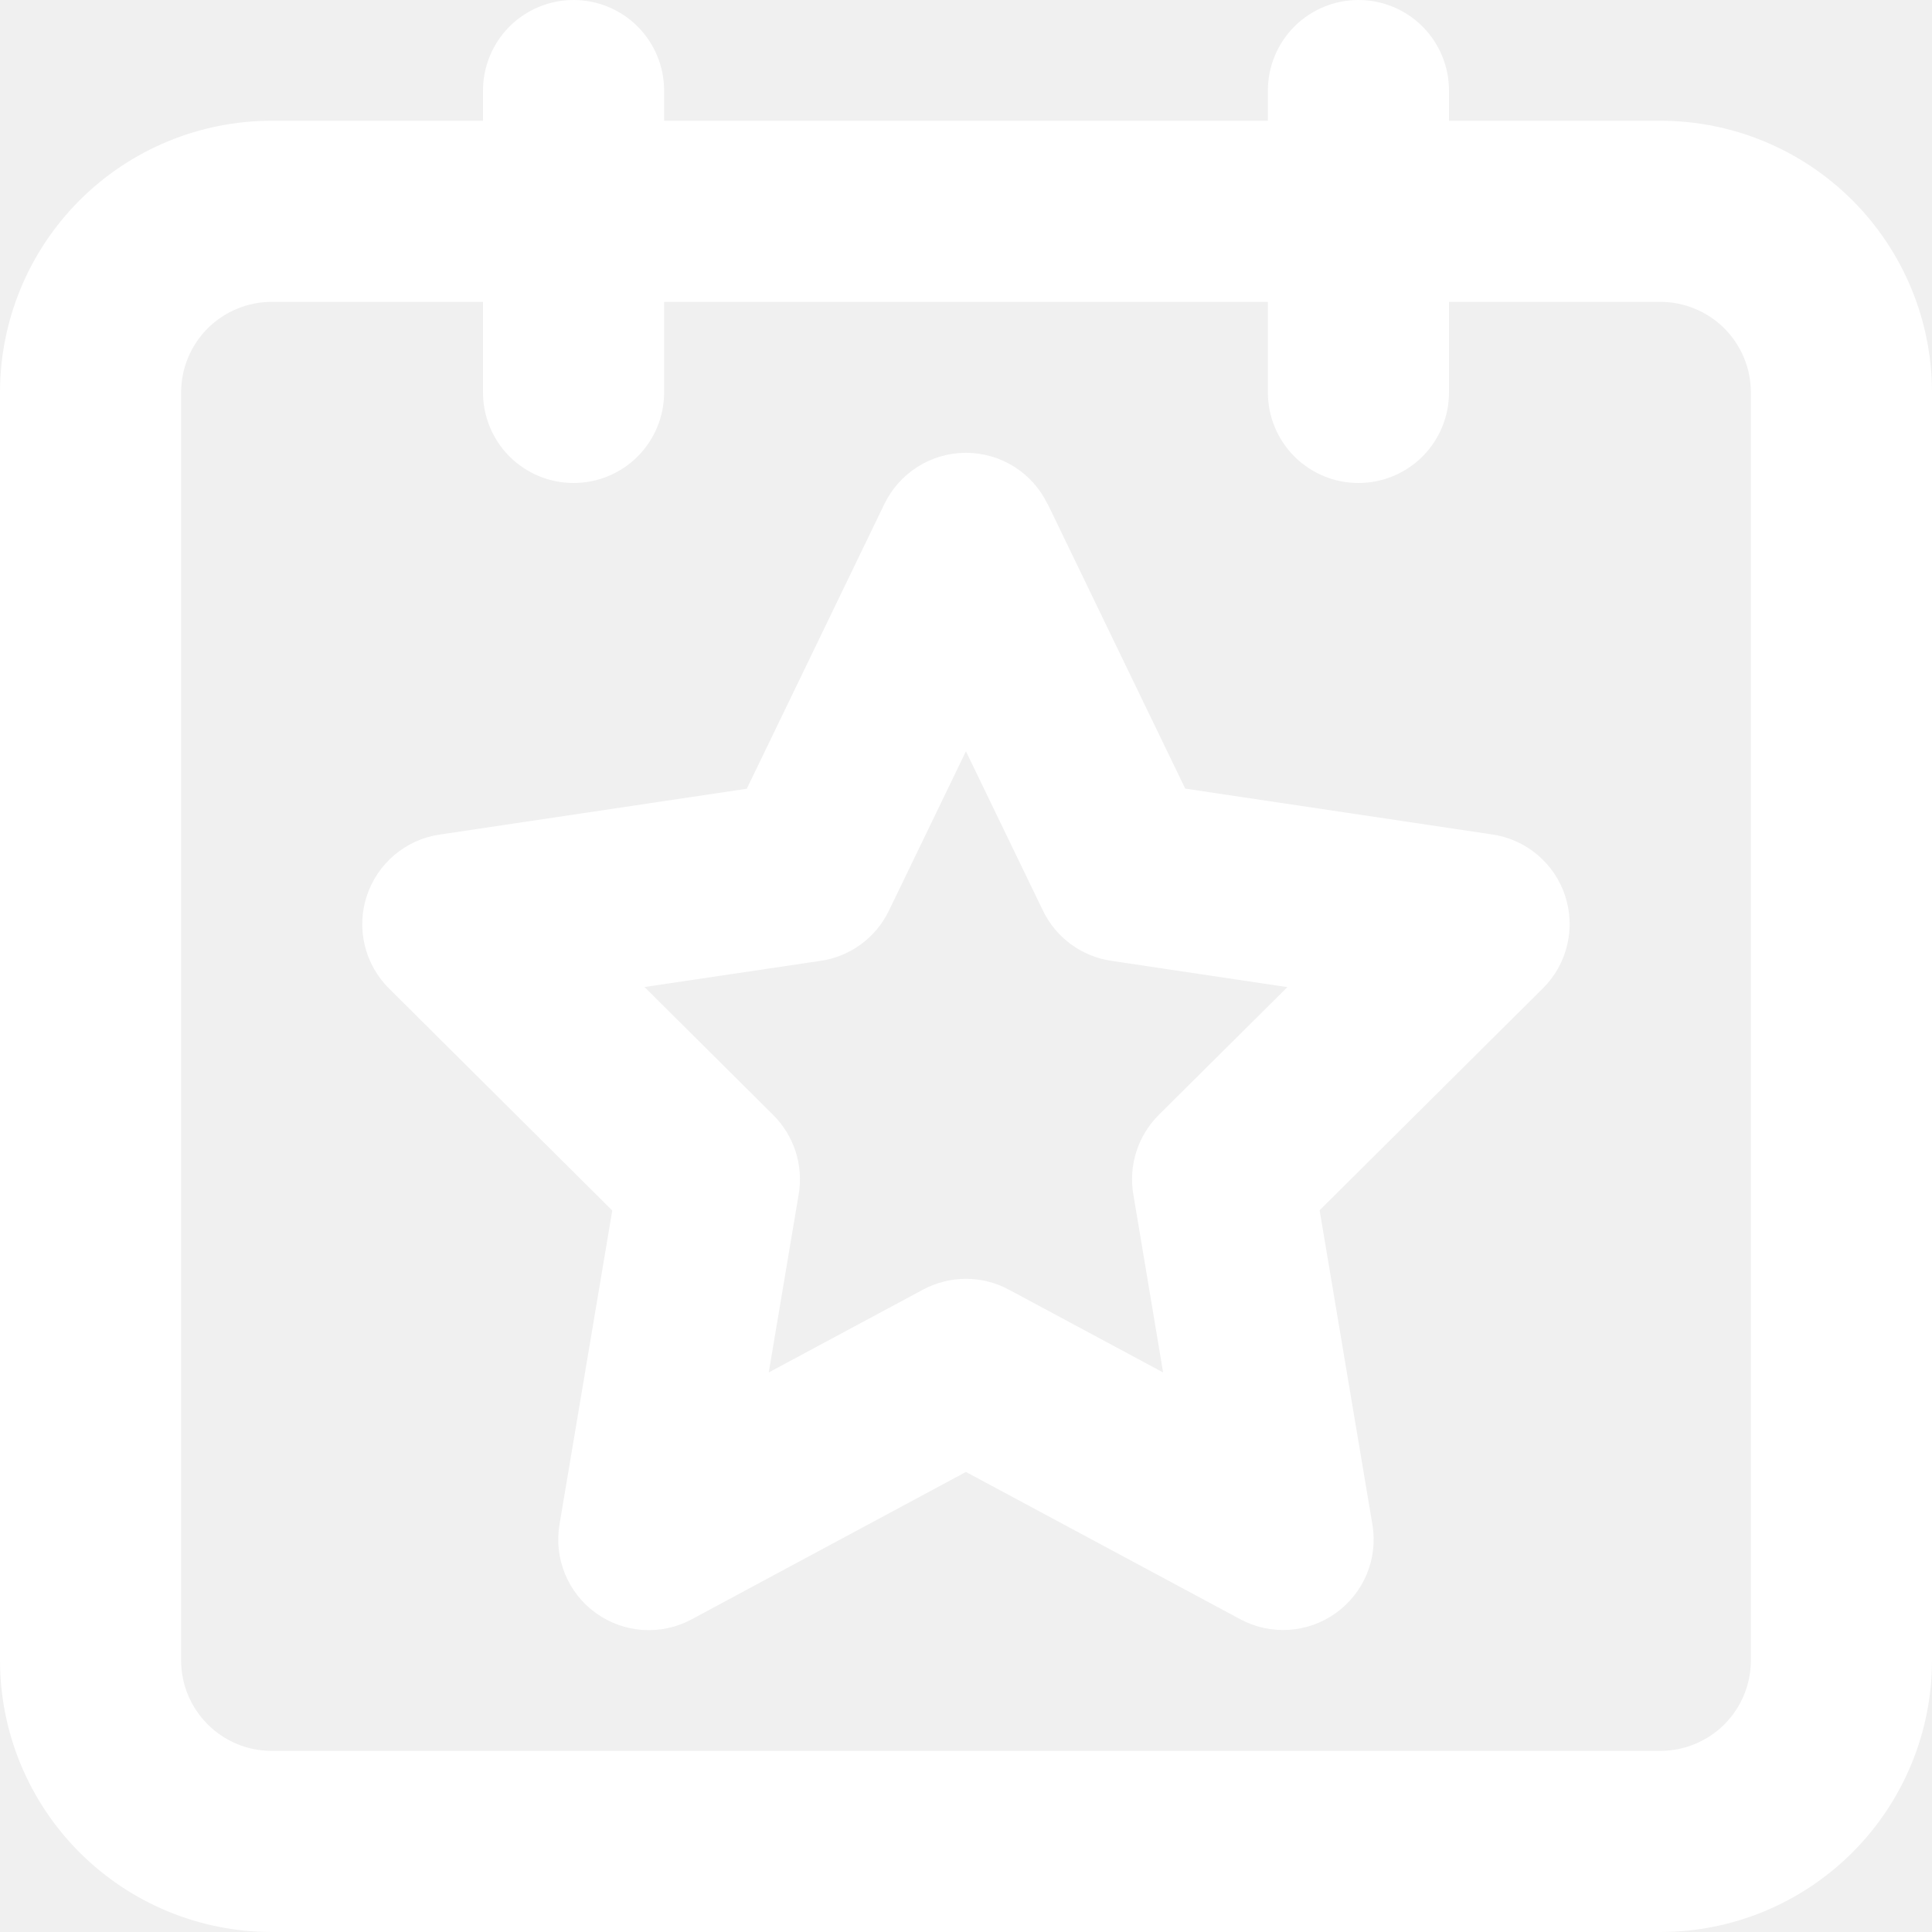
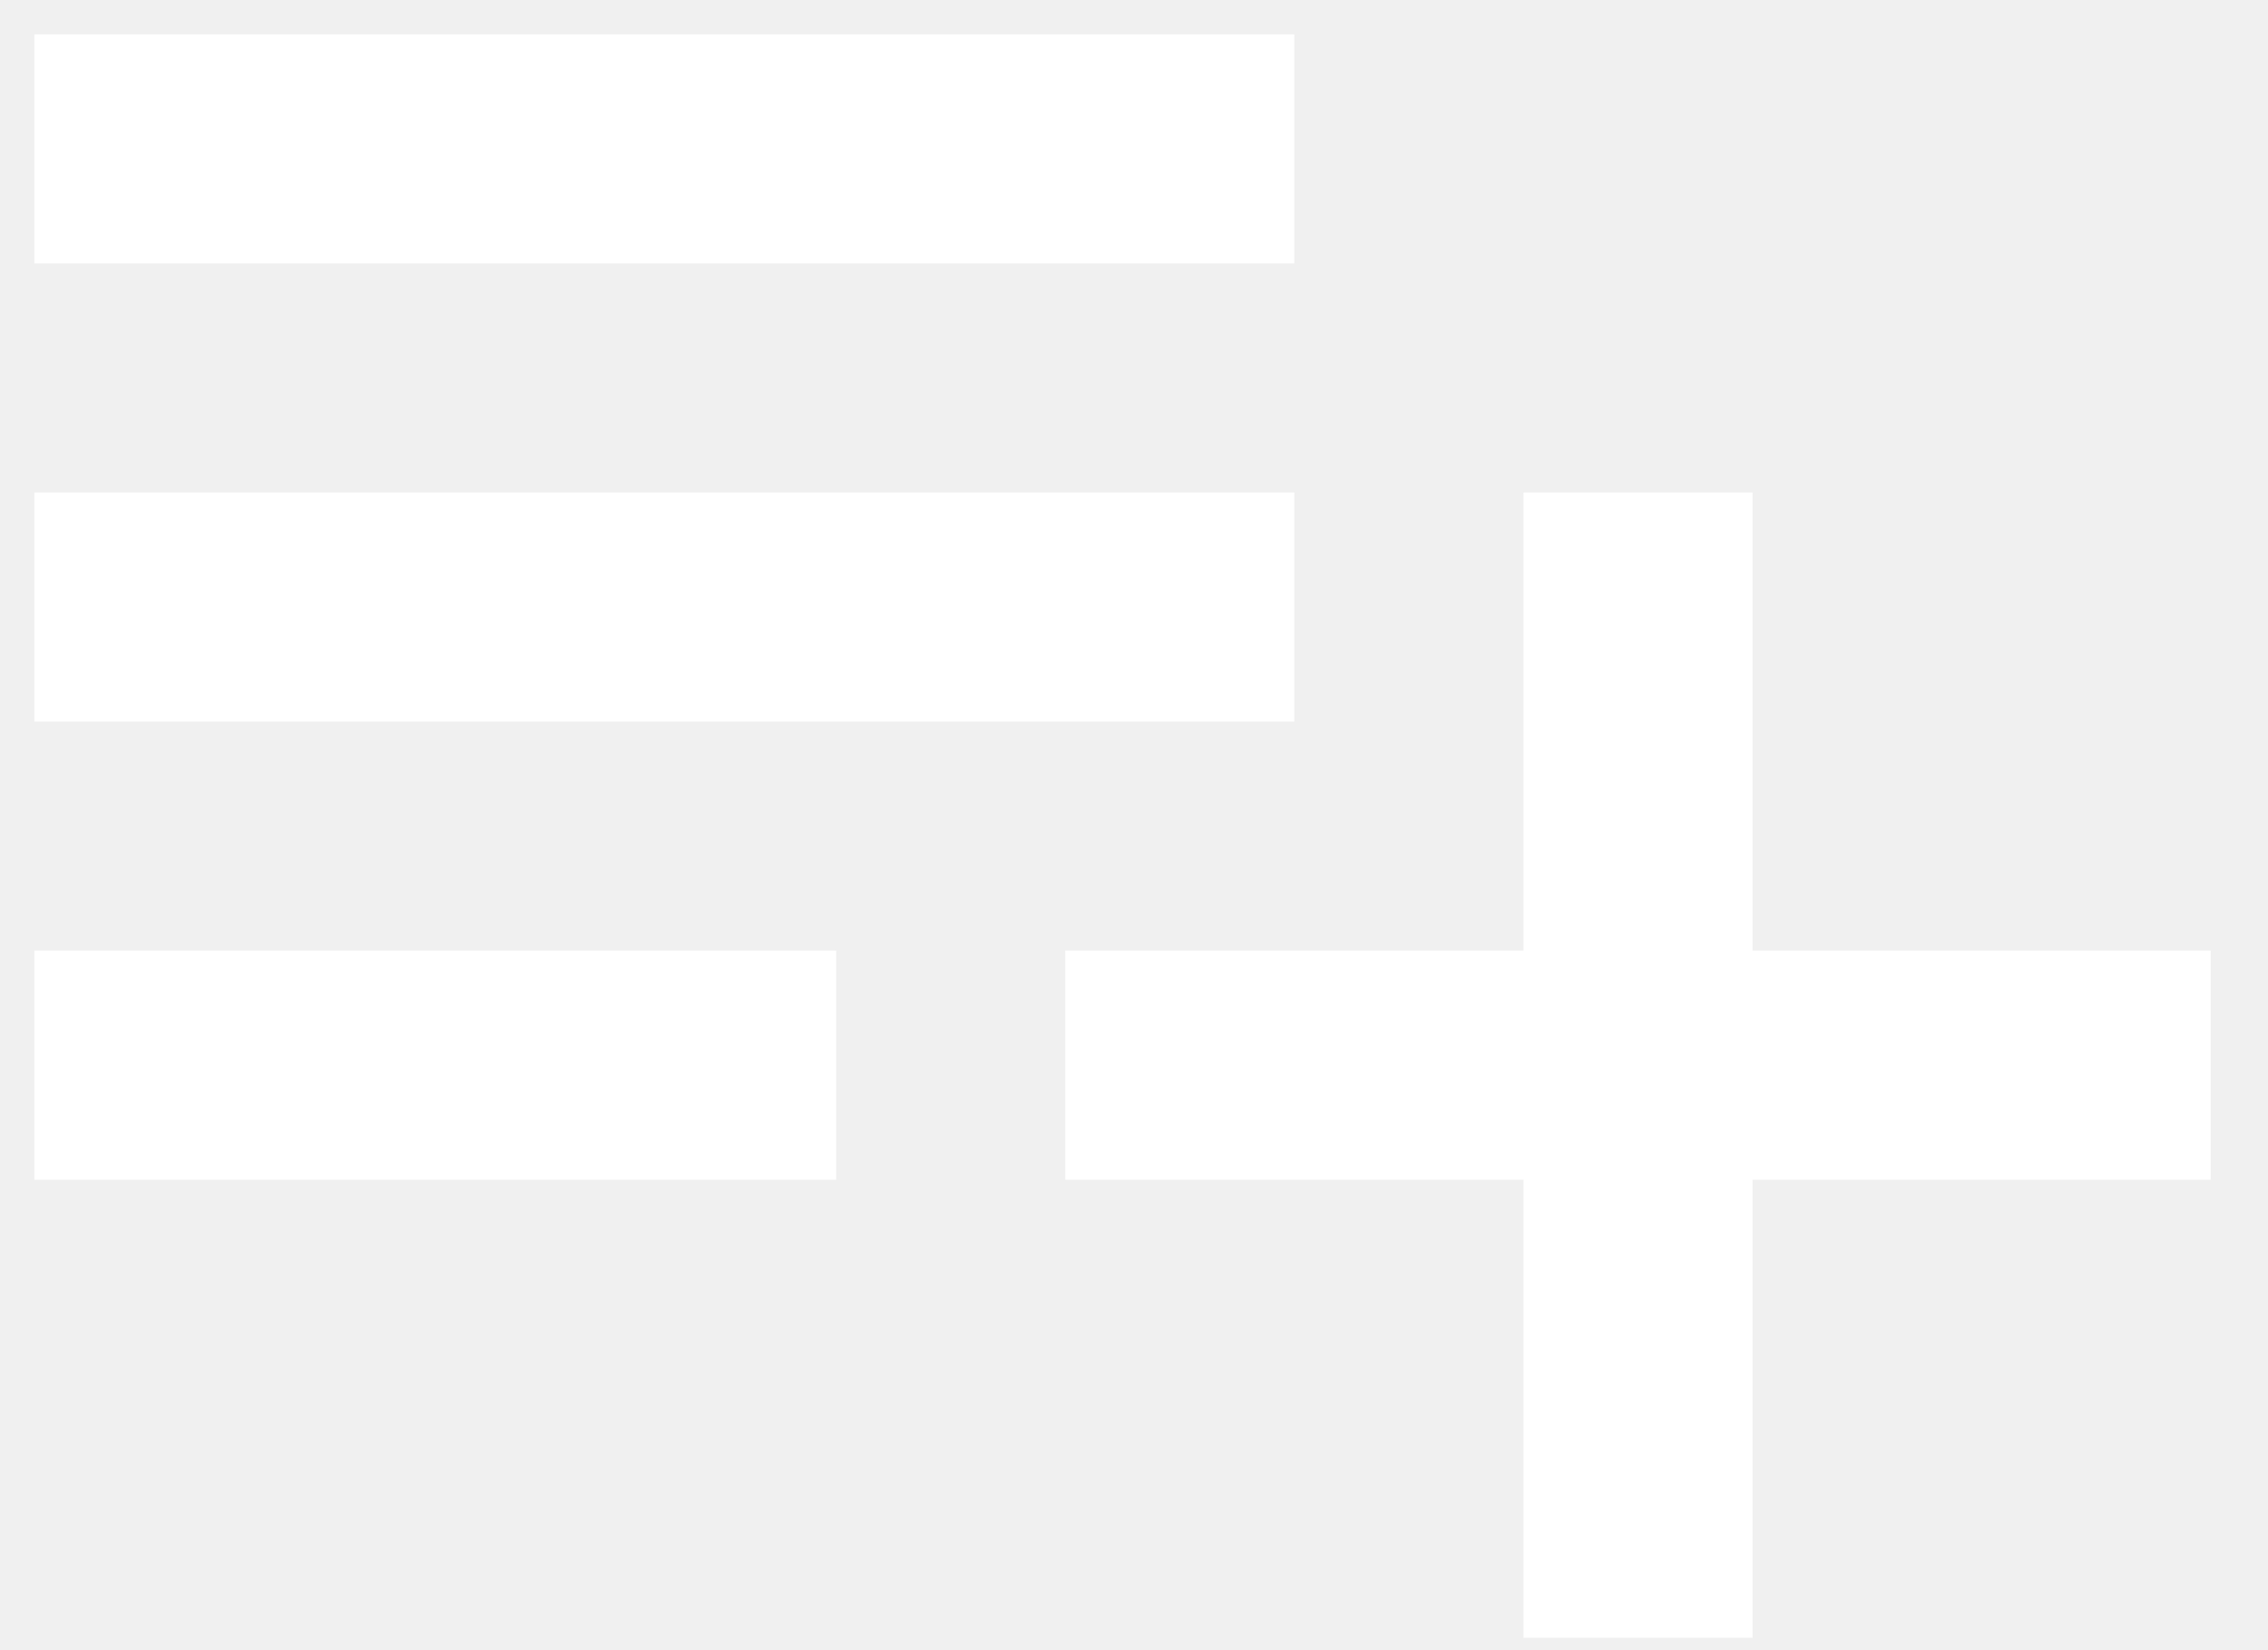
- <svg xmlns="http://www.w3.org/2000/svg" width="32" height="32" viewBox="0 0 32 32" fill="#fff">
-   <g clip-path="url(#clip0_1023_657)">
-     <path fill-rule="evenodd" clip-rule="evenodd" d="M17.349 8.346C17.227 8.093 17.035 7.879 16.796 7.729C16.557 7.579 16.281 7.5 15.999 7.5C15.717 7.5 15.441 7.579 15.203 7.729C14.964 7.879 14.772 8.093 14.649 8.346L12.369 13.064L7.277 13.824C7.002 13.865 6.745 13.982 6.532 14.162C6.32 14.341 6.162 14.576 6.075 14.84C5.988 15.104 5.977 15.386 6.041 15.657C6.106 15.927 6.244 16.174 6.441 16.37L10.141 20.05L9.267 25.25C9.22 25.527 9.252 25.811 9.359 26.071C9.466 26.33 9.643 26.555 9.871 26.718C10.099 26.882 10.368 26.979 10.648 26.997C10.928 27.015 11.208 26.955 11.455 26.822L15.999 24.38L20.543 26.82C20.791 26.953 21.07 27.013 21.35 26.995C21.63 26.977 21.899 26.88 22.126 26.717C22.354 26.553 22.532 26.329 22.639 26.07C22.746 25.811 22.778 25.527 22.731 25.25L21.857 20.046L25.557 16.368C25.754 16.172 25.893 15.925 25.957 15.655C26.022 15.384 26.01 15.102 25.924 14.838C25.837 14.574 25.679 14.339 25.466 14.159C25.254 13.98 24.996 13.863 24.721 13.822L19.631 13.062L17.351 8.344L17.349 8.346ZM14.723 15.084L15.999 12.444L17.275 15.084C17.382 15.304 17.54 15.495 17.737 15.639C17.934 15.784 18.164 15.878 18.405 15.914L21.323 16.35L19.191 18.468C19.022 18.637 18.895 18.845 18.822 19.073C18.749 19.301 18.731 19.544 18.771 19.78L19.265 22.732L16.709 21.36C16.491 21.243 16.247 21.181 15.999 21.181C15.752 21.181 15.508 21.243 15.289 21.36L12.733 22.732L13.229 19.78C13.269 19.544 13.251 19.301 13.178 19.073C13.104 18.845 12.977 18.637 12.807 18.468L10.675 16.348L13.595 15.914C13.837 15.878 14.066 15.784 14.262 15.639C14.459 15.494 14.617 15.304 14.723 15.084Z" fill="#fff" />
-     <path fill-rule="evenodd" clip-rule="evenodd" d="M24 1.5C24 1.102 23.842 0.721 23.561 0.439C23.279 0.158 22.898 0 22.5 0C22.102 0 21.721 0.158 21.439 0.439C21.158 0.721 21 1.102 21 1.5V2H11V1.5C11 1.102 10.842 0.721 10.561 0.439C10.279 0.158 9.898 0 9.5 0C9.102 0 8.721 0.158 8.439 0.439C8.158 0.721 8 1.102 8 1.5V2H4.5C3.307 2 2.162 2.474 1.318 3.318C0.474 4.162 0 5.307 0 6.5L0 27.5C0 28.694 0.474 29.838 1.318 30.682C2.162 31.526 3.307 32 4.5 32H27.5C28.694 32 29.838 31.526 30.682 30.682C31.526 29.838 32 28.694 32 27.5V6.5C32 5.307 31.526 4.162 30.682 3.318C29.838 2.474 28.694 2 27.5 2H24V1.5ZM8 6.5V5H4.5C4.102 5 3.721 5.158 3.439 5.439C3.158 5.721 3 6.102 3 6.5V27.5C3 28.328 3.672 29 4.5 29H27.5C27.898 29 28.279 28.842 28.561 28.561C28.842 28.279 29 27.898 29 27.5V6.5C29 6.102 28.842 5.721 28.561 5.439C28.279 5.158 27.898 5 27.5 5H24V6.5C24 6.898 23.842 7.279 23.561 7.561C23.279 7.842 22.898 8 22.5 8C22.102 8 21.721 7.842 21.439 7.561C21.158 7.279 21 6.898 21 6.5V5H11V6.5C11 6.898 10.842 7.279 10.561 7.561C10.279 7.842 9.898 8 9.5 8C9.102 8 8.721 7.842 8.439 7.561C8.158 7.279 8 6.898 8 6.5Z" fill="#fff" />
-   </g>
-   <defs>
-     <clipPath id="clip0_1023_657">
-       <rect width="32" height="32" fill="white" />
-     </clipPath>
-   </defs>
+ <svg xmlns="http://www.w3.org/2000/svg" width="33" height="24" viewBox="0 0 33 24" fill="none">
+   <path d="M0.5 17.167V13.833H12.167V17.167H0.5ZM0.5 10.5V7.167H18.833V10.5H0.5ZM0.5 3.833V0.5H18.833V3.833H0.5ZM22.167 23.833V17.167H15.5V13.833H22.167V7.167H25.5V13.833H32.167V17.167H25.5V23.833H22.167Z" fill="#fff" />
</svg>
